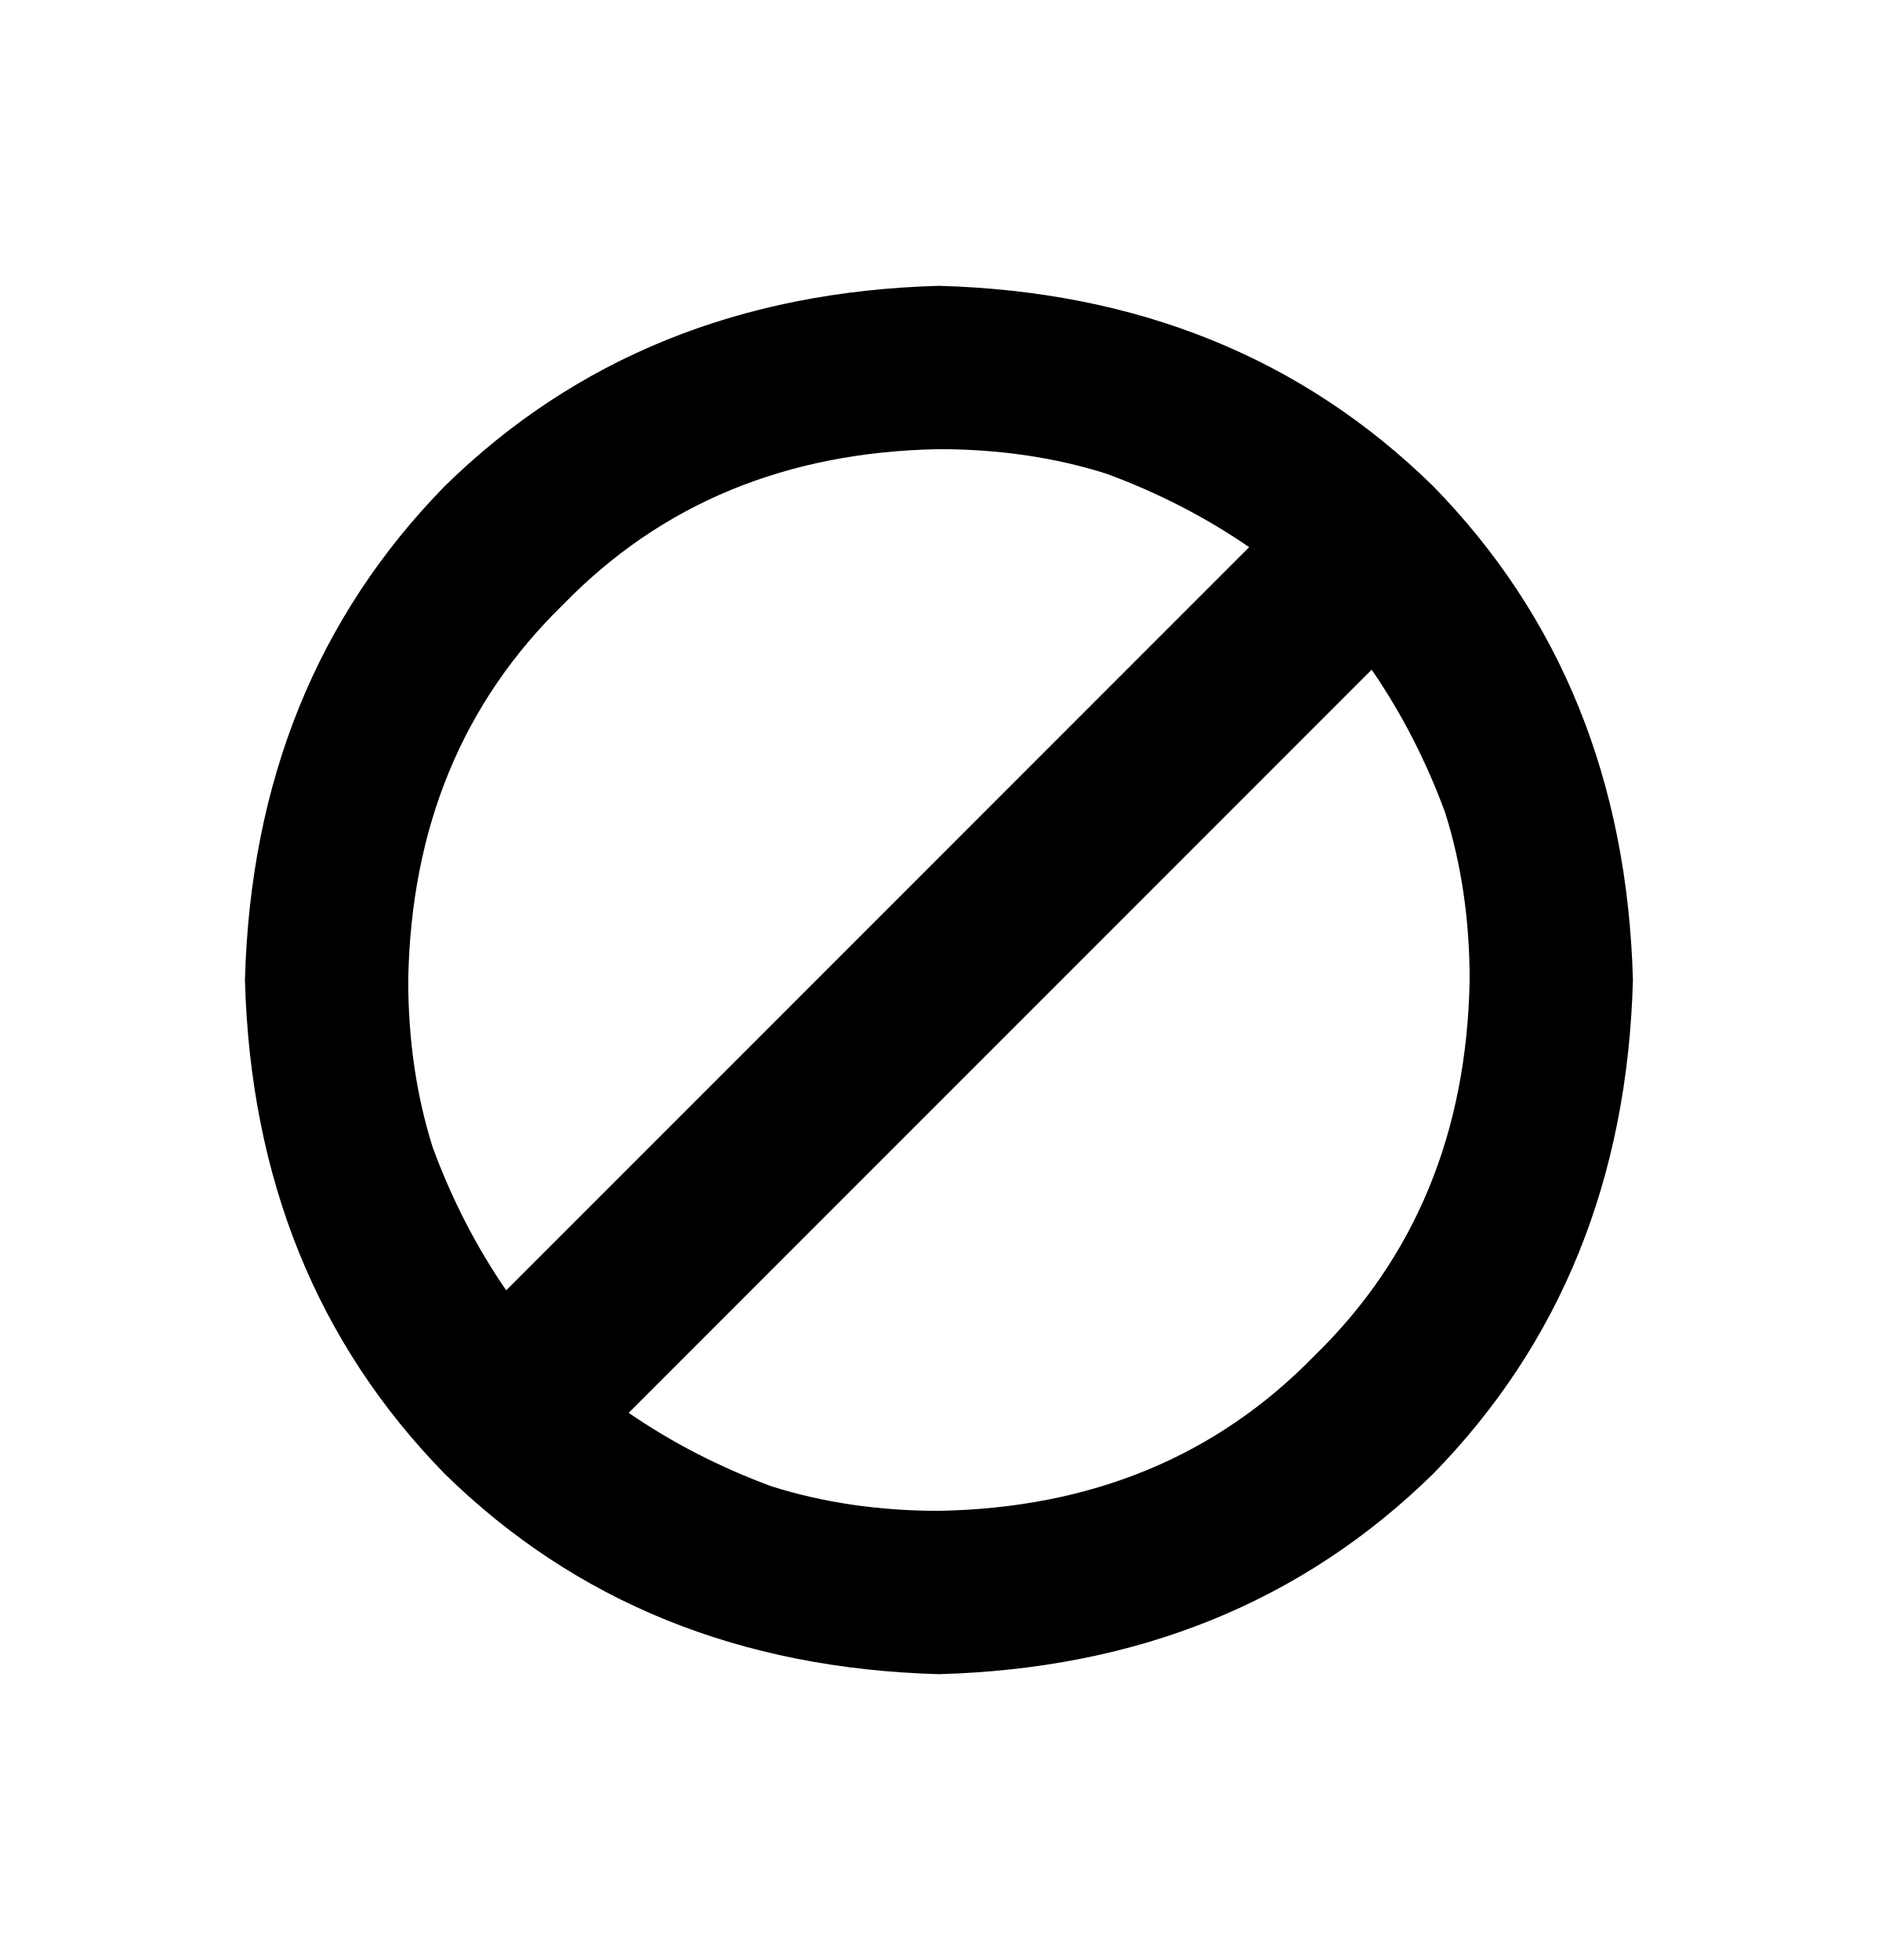
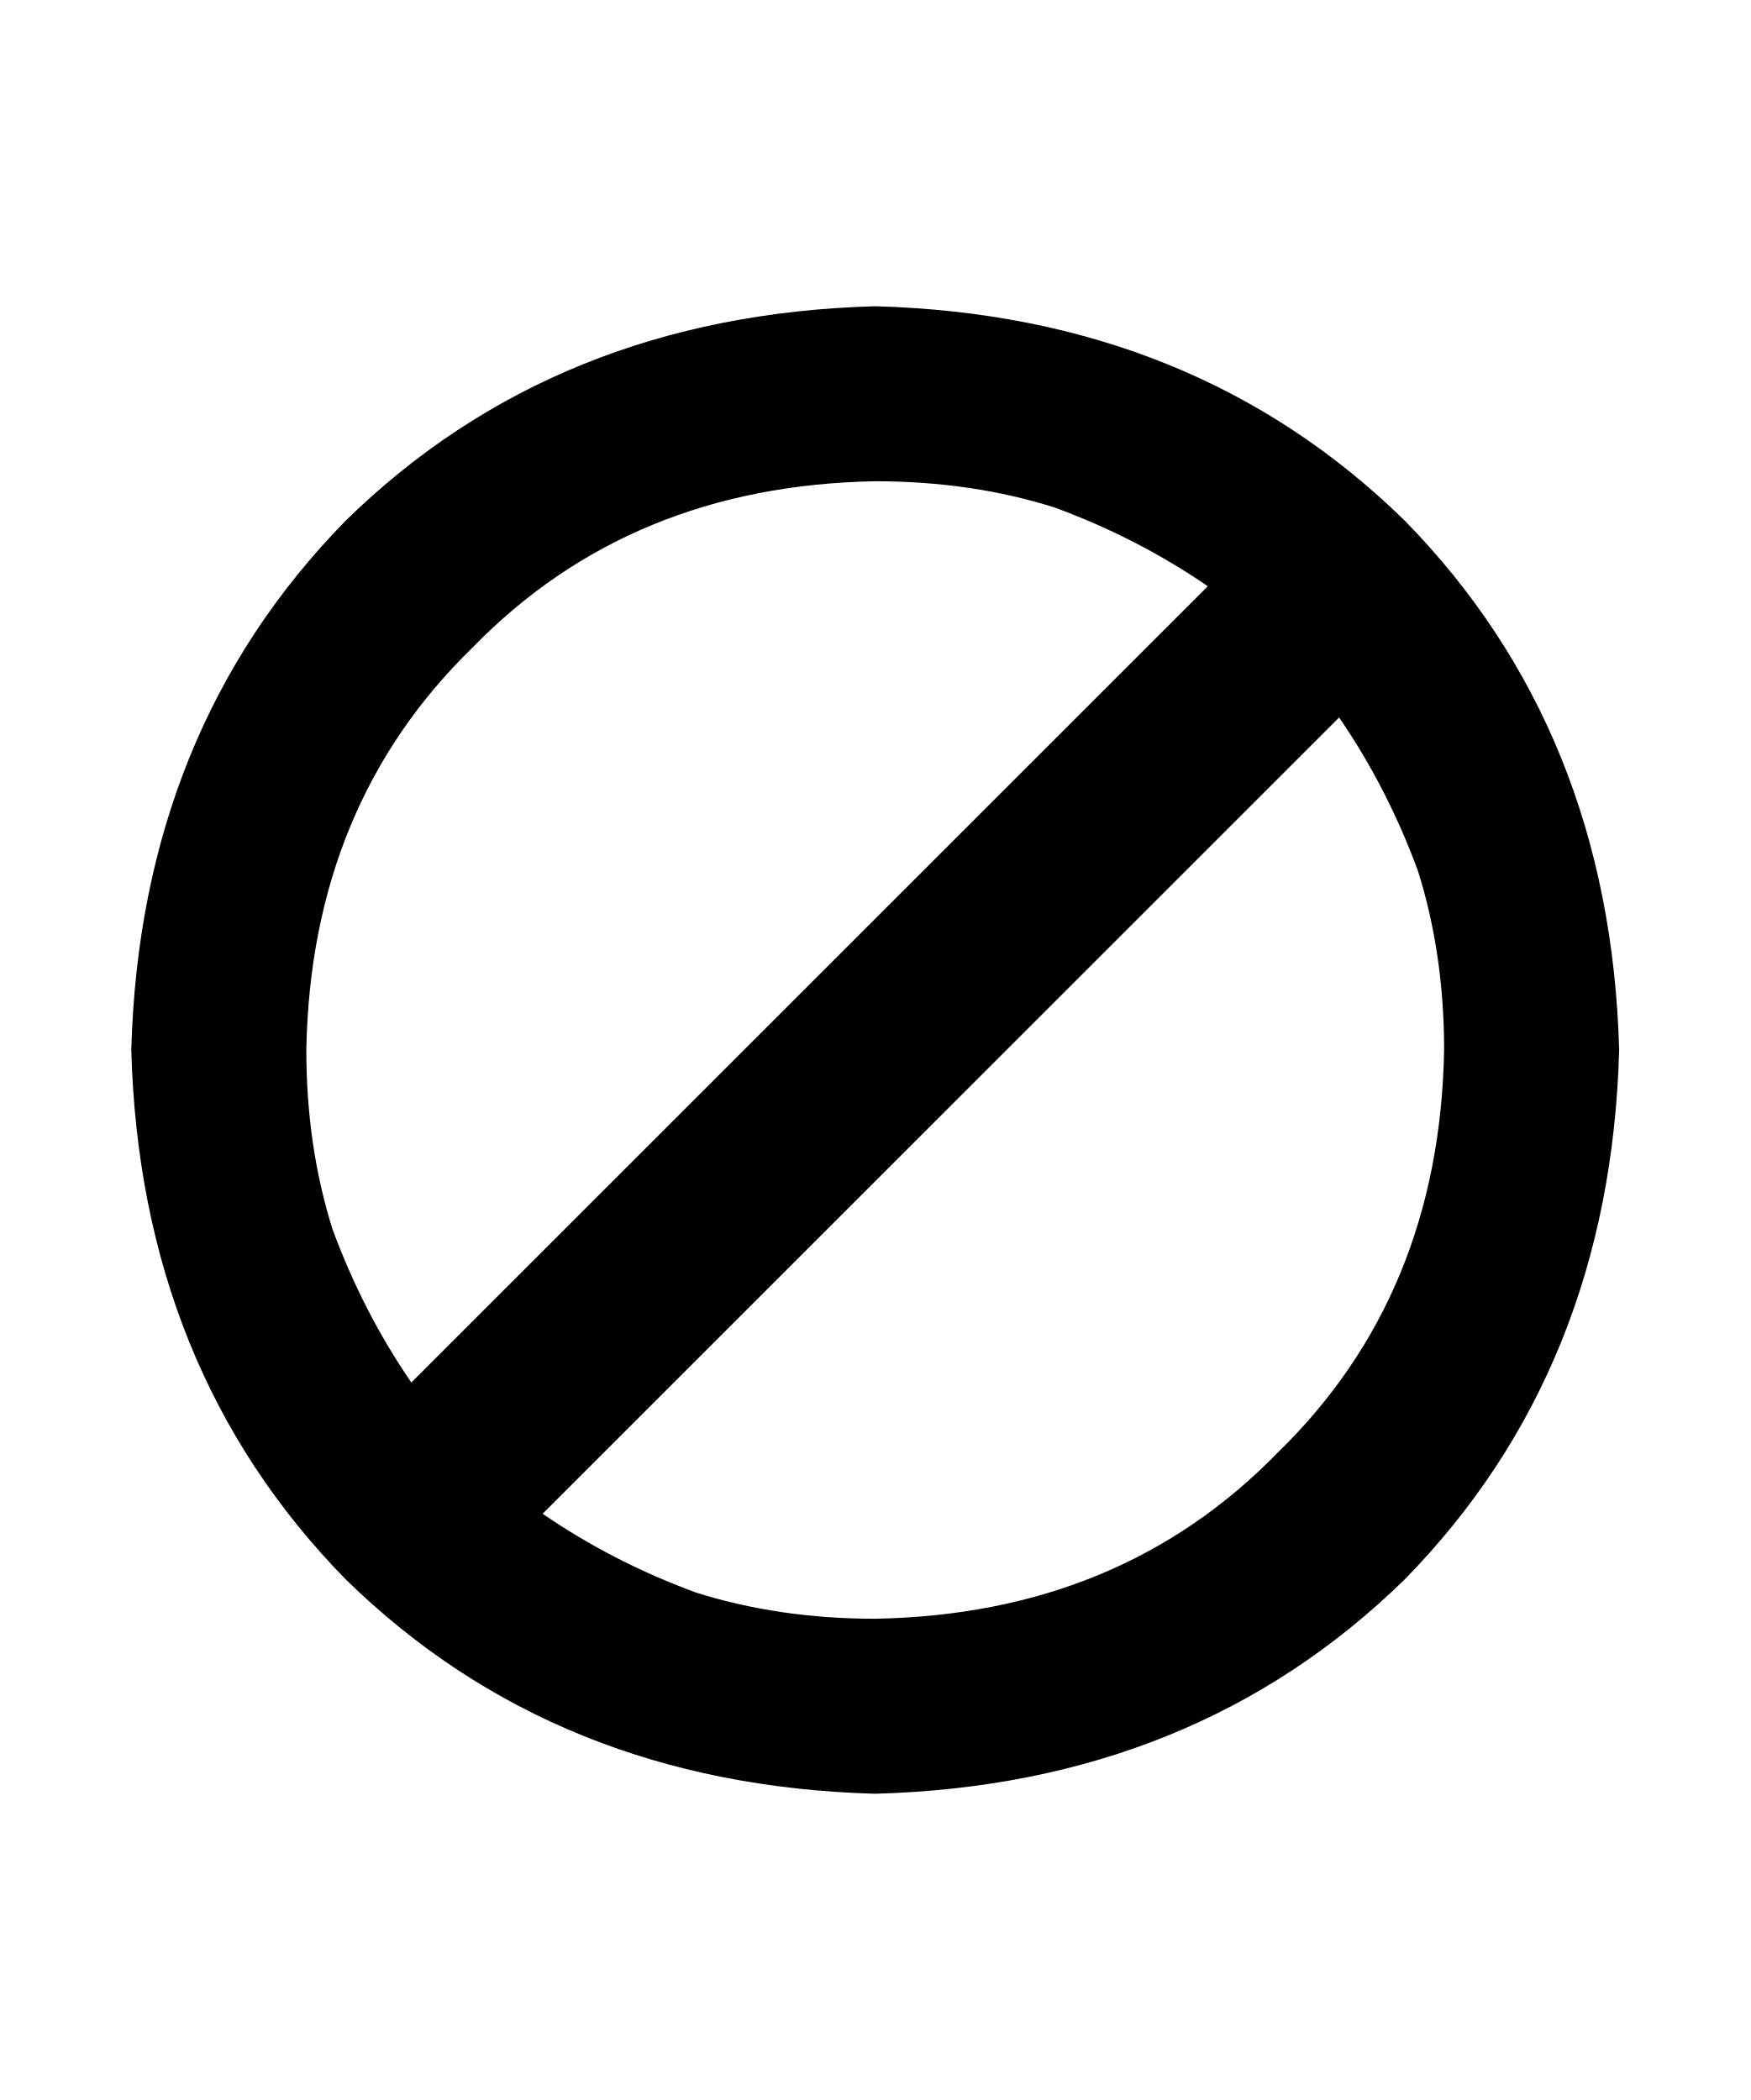
- <svg xmlns="http://www.w3.org/2000/svg" width="460" height="480" viewBox="0 0 460 480">
-   <path d="M230 410q73-2 121-49 47-48 49-121-2-73-49-121-48-47-121-49-73 2-121 49-47 48-49 121 2 73 49 121 48 47 121 49l0 0z m-130-170q1-56 38-92 36-37 92-38 22 0 41 6 19 7 35 18l-182 182q-11-16-18-35-6-19-6-41l0 0z m54 106l182-182q11 16 18 35 6 19 6 41-1 56-38 92-36 37-92 38-22 0-41-6-19-7-35-18l0 0z" />
+ <svg xmlns="http://www.w3.org/2000/svg" width="400" height="480" viewBox="0 0 400 480">
+   <path d="M200 410q73-2 121-49 47-48 49-121-2-73-49-121-48-47-121-49-73 2-121 49-47 48-49 121 2 73 49 121 48 47 121 49l0 0z m-130-170q1-56 38-92 36-37 92-38 22 0 41 6 19 7 35 18l-182 182q-11-16-18-35-6-19-6-41l0 0z m54 106l182-182q11 16 18 35 6 19 6 41-1 56-38 92-36 37-92 38-22 0-41-6-19-7-35-18l0 0z" />
</svg>
